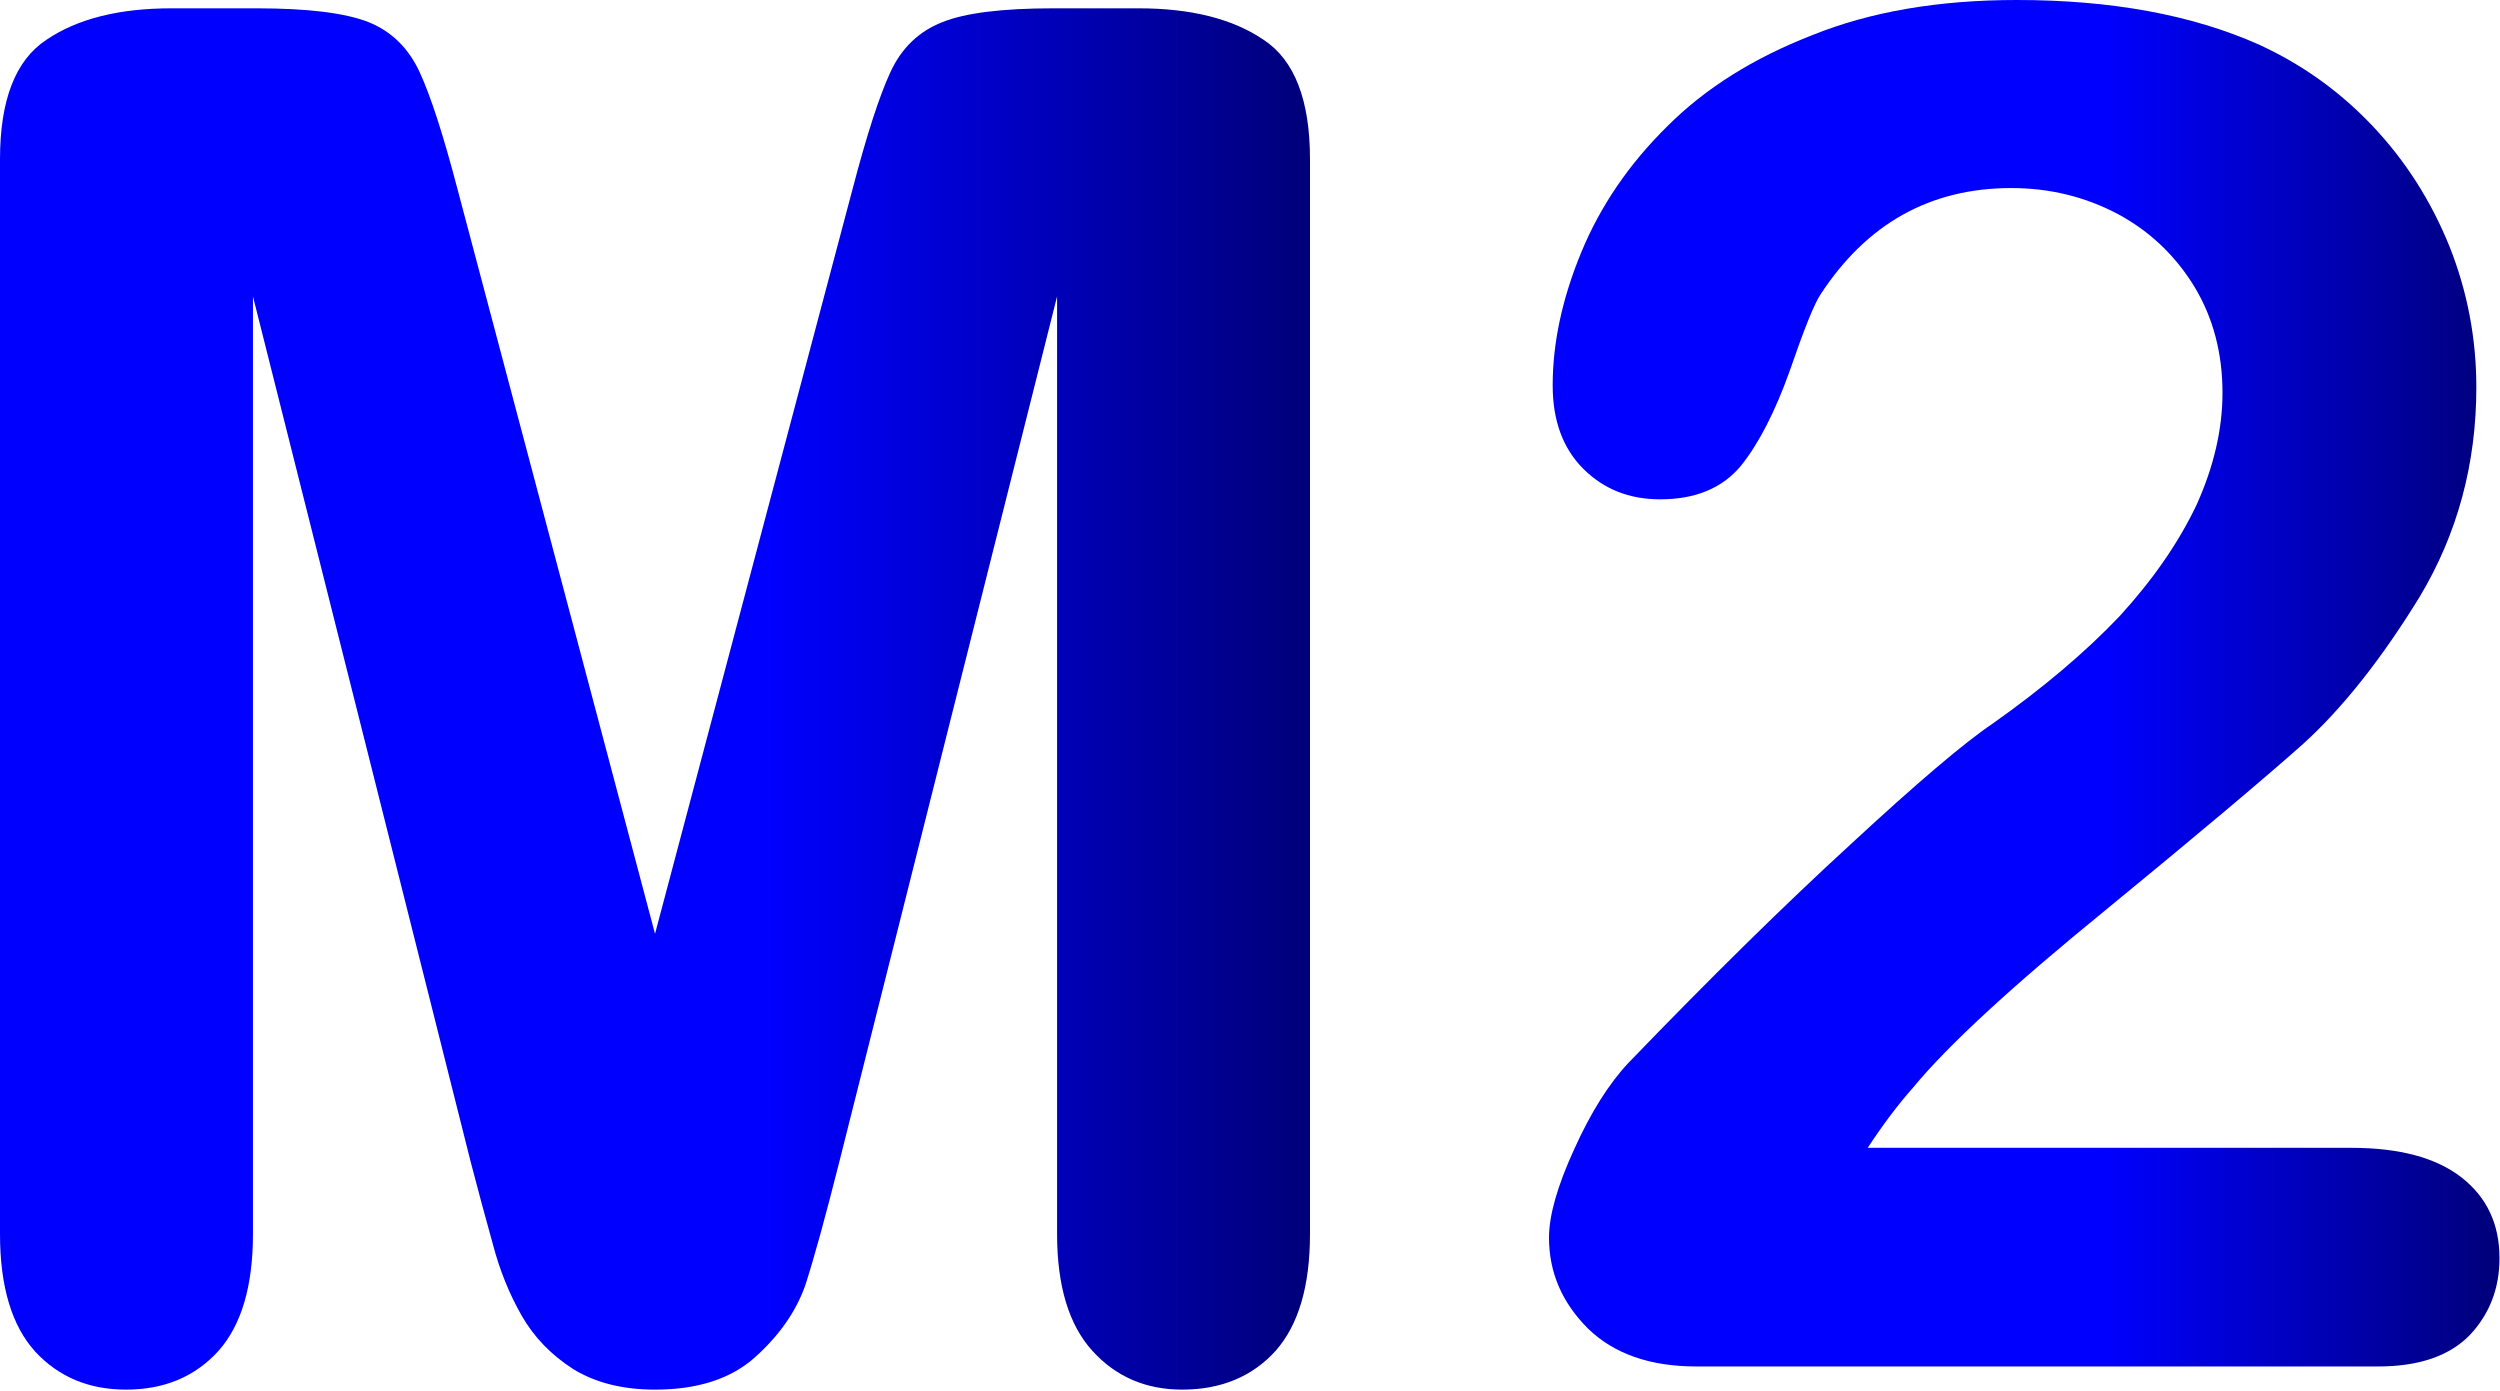
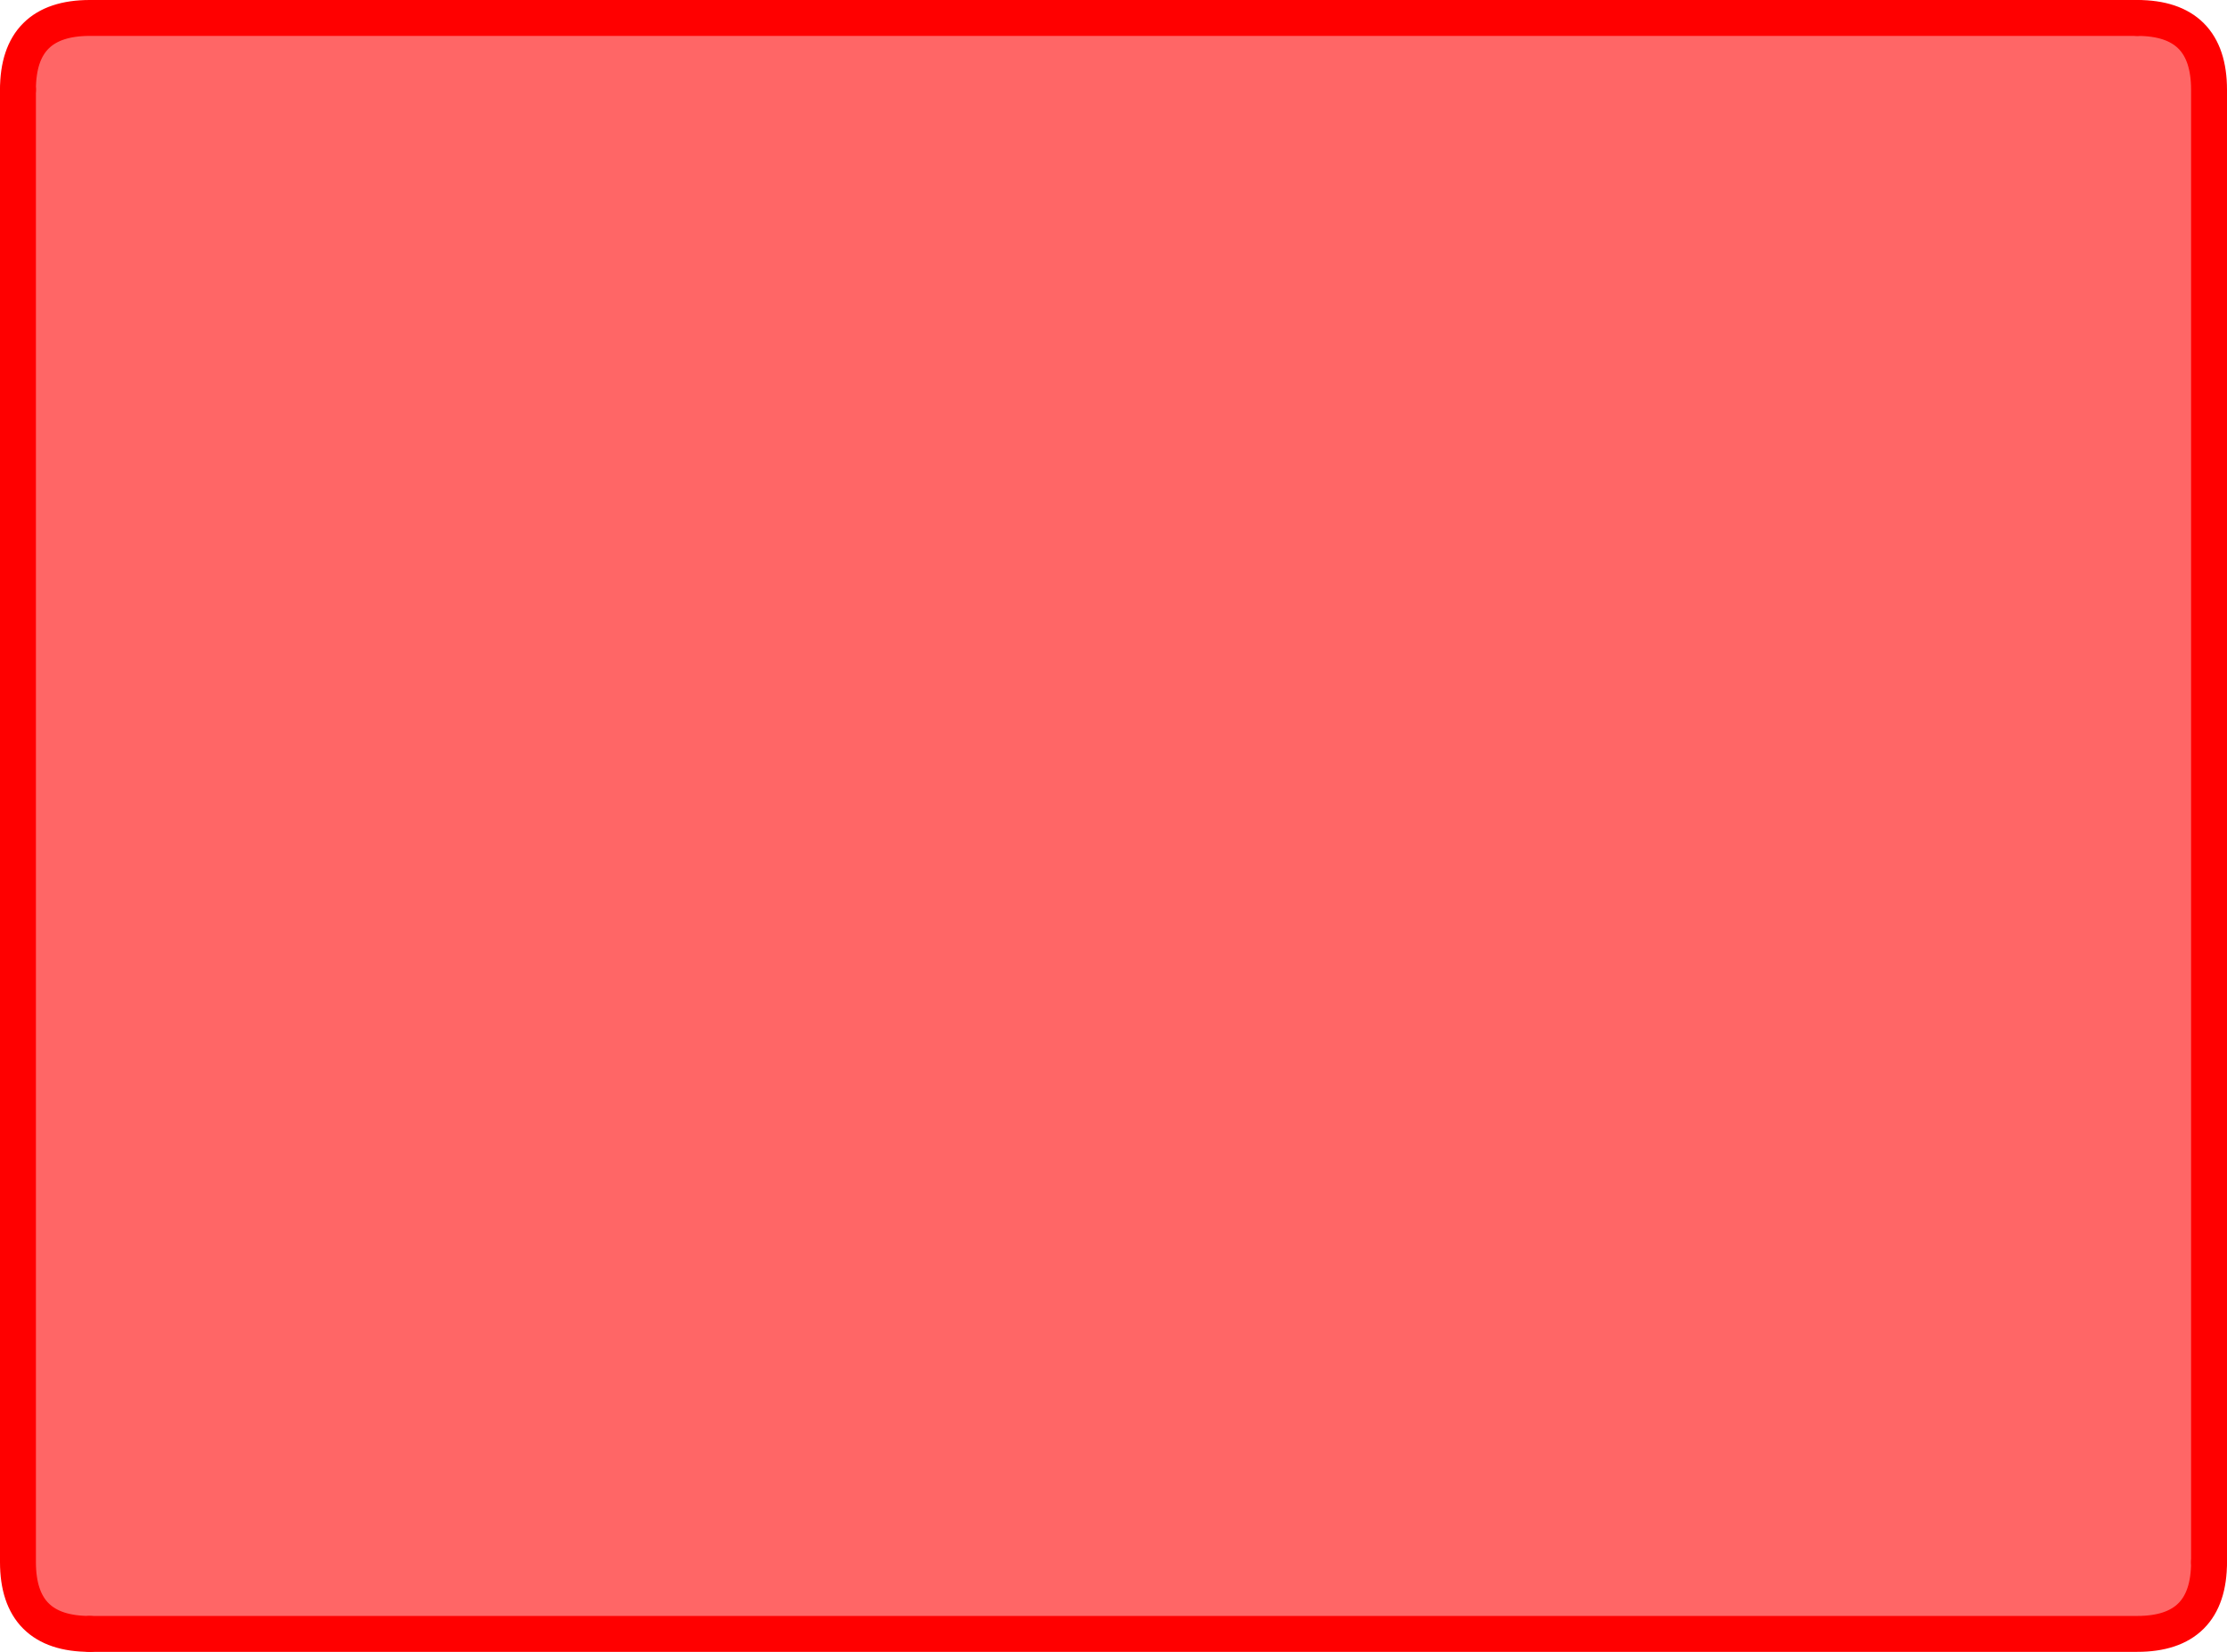
- <svg xmlns="http://www.w3.org/2000/svg" version="1.1" id="Layer_1" width="2240px" height="1246px" xml:space="preserve">
-   <g id="PathID_5200" transform="matrix(1, 0, 0, 1, -393.65, -362.85)">
-     <linearGradient id="LinearGradID_2374" gradientUnits="userSpaceOnUse" gradientTransform="matrix(0.519806, 0, 0, 0.747284, 2207.35, 975)" spreadMethod="pad" x1="-819.2" y1="0" x2="819.2" y2="0">
-       <stop offset="0.584" style="stop-color:#0000FF;stop-opacity:1" />
-       <stop offset="1" style="stop-color:#000079;stop-opacity:1" />
-     </linearGradient>
-     <path style="fill:url(#LinearGradID_2374) " d="M2606.65 1559Q2579.25 1587.2 2524.45 1587.2L1913.55 1587.2Q1851.3 1587.2 1816.4 1553.15Q1781.55 1518.3 1781.55 1471.8Q1781.55 1441.95 1803.95 1392.95Q1826.35 1343.15 1852.95 1314.95Q1963.35 1200.4 2052.15 1119.05Q2140.95 1036.85 2179.15 1011.15Q2247.2 963 2292.9 914.85Q2337.7 865.85 2361.75 815.25Q2385 763.75 2385 714.8Q2385 661.65 2360.1 620.15Q2334.4 577.85 2291.2 554.6Q2247.2 531.35 2195.75 531.35Q2087 531.35 2024.75 626.8Q2016.45 639.25 1997.35 694.85Q1977.45 750.5 1953.4 780.35Q1928.45 810.25 1881.15 810.25Q1839.65 810.25 1812.25 782.85Q1784.85 755.45 1784.85 708.15Q1784.85 650.85 1810.6 588.6Q1836.35 526.35 1887.8 475.75Q1938.45 425.1 2017.3 394.4Q2095.3 362.85 2200.75 362.85Q2327.75 362.85 2417.4 402.7Q2475.5 429.25 2519.5 475.75Q2563.5 522.2 2588.4 583.65Q2612.45 644.25 2612.45 709.8Q2612.45 812.75 2561.8 897.4Q2510.35 981.25 2457.25 1029.4Q2404.1 1076.7 2279.6 1178.8Q2154.25 1280.9 2107.75 1337.35Q2087.85 1359.75 2067.1 1391.3L2500.4 1391.3Q2565.15 1391.3 2599.2 1417.85Q2633.2 1444.45 2633.2 1490.1Q2633.2 1530.75 2606.65 1559" />
-     <linearGradient id="LinearGradID_2375" gradientUnits="userSpaceOnUse" gradientTransform="matrix(0.7164, 0, 0, 0.755402, 980.5, 989.1)" spreadMethod="pad" x1="-819.2" y1="0" x2="819.2" y2="0">
-       <stop offset="0.584" style="stop-color:#0000FF;stop-opacity:1" />
-       <stop offset="1" style="stop-color:#000079;stop-opacity:1" />
-     </linearGradient>
-     <path style="fill:url(#LinearGradID_2375) " d="M1413.85 370.3Q1484.4 370.3 1525.9 398.55Q1567.4 425.9 1567.4 505.6L1567.4 1468.5Q1567.4 1538.25 1536.7 1573.1Q1505.15 1607.95 1452.85 1607.95Q1403.9 1607.95 1372.35 1573.1Q1340.8 1538.25 1340.8 1468.5L1340.8 628.45L1145.7 1403.75Q1126.65 1479.3 1115 1515Q1102.55 1549.85 1070.2 1578.9Q1037.8 1607.95 980.55 1607.95Q937.35 1607.95 907.5 1589.7Q877.6 1570.6 861 1541.55Q844.4 1512.5 835.25 1477.65Q825.3 1441.95 815.35 1403.75L620.3 628.45L620.3 1468.5Q620.3 1538.25 589.55 1573.1Q558.05 1607.95 506.55 1607.95Q456.75 1607.95 425.2 1573.9Q393.65 1539.05 393.65 1468.5L393.65 505.6Q393.65 425.9 435.2 398.55Q476.7 370.3 547.25 370.3L623.6 370.3Q692.5 370.3 724.05 382.75Q754.75 395.2 769.7 427.6Q784.65 459.95 803.75 533L980.55 1199.55L1157.35 533Q1176.45 459.95 1191.4 427.6Q1206.3 395.2 1237.85 382.75Q1268.55 370.3 1337.45 370.3L1413.85 370.3" />
+ <svg xmlns="http://www.w3.org/2000/svg" version="1.1" id="Layer_1" width="310px" height="230px" xml:space="preserve">
+   <g id="PathID_982" transform="matrix(1, 0, 0, 1, -591.45, -108.2)">
+     <path style="fill:#FF6666;fill-opacity:1" d="M898.95 120.7L898.95 325.7Q898.95 335.7 888.95 335.7L603.95 335.7Q593.95 335.7 593.95 325.7L593.95 120.7Q593.95 110.7 603.95 110.7L888.95 110.7Q898.95 110.7 898.95 120.7" />
+     <path style="fill:none;stroke-width:5;stroke-linecap:round;stroke-linejoin:round;stroke-miterlimit:3;stroke:#FF0000;stroke-opacity:1" d="M888.95 110.7L603.95 110.7Q593.95 110.7 593.95 120.7" />
+     <path style="fill:none;stroke-width:5;stroke-linecap:round;stroke-linejoin:round;stroke-miterlimit:3;stroke:#FF0000;stroke-opacity:1" d="M593.95 120.7L593.95 325.7Q593.95 335.7 603.95 335.7" />
+     <path style="fill:none;stroke-width:5;stroke-linecap:round;stroke-linejoin:round;stroke-miterlimit:3;stroke:#FF0000;stroke-opacity:1" d="M603.95 335.7L888.95 335.7Q898.95 335.7 898.95 325.7" />
+     <path style="fill:none;stroke-width:5;stroke-linecap:round;stroke-linejoin:round;stroke-miterlimit:3;stroke:#FF0000;stroke-opacity:1" d="M898.95 325.7L898.95 120.7Q898.95 110.7 888.95 110.7" />
  </g>
</svg>
